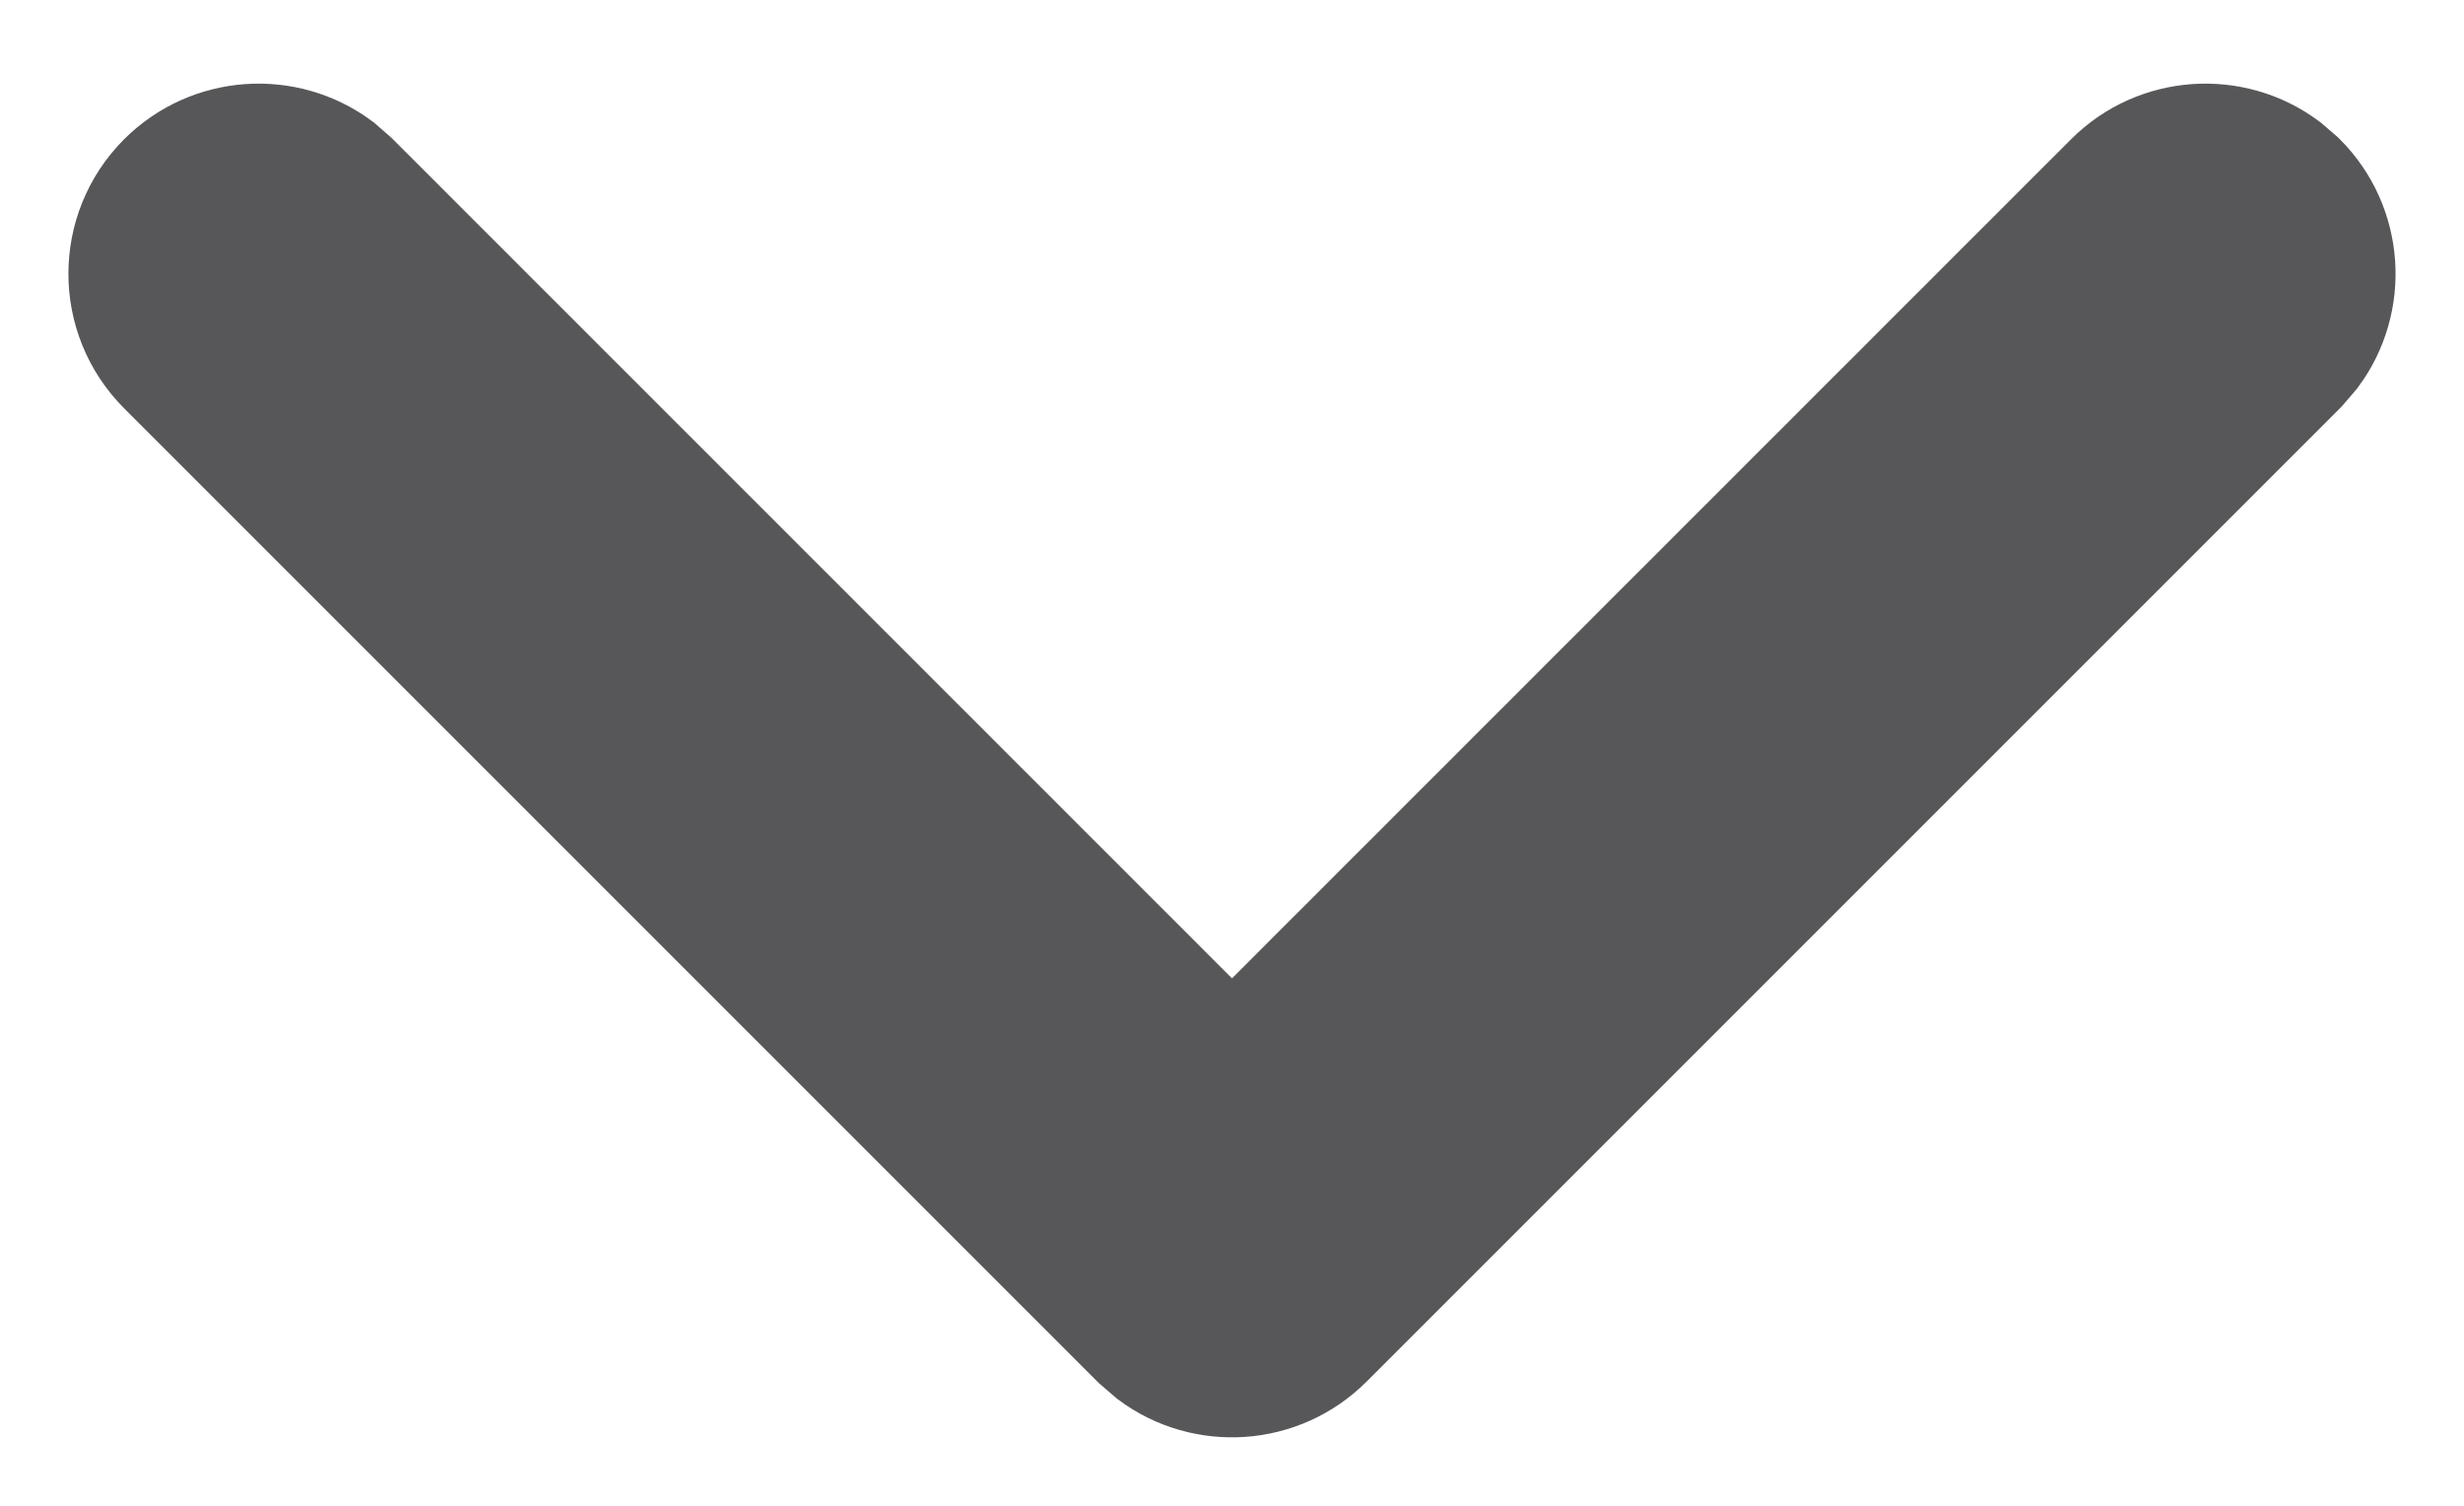
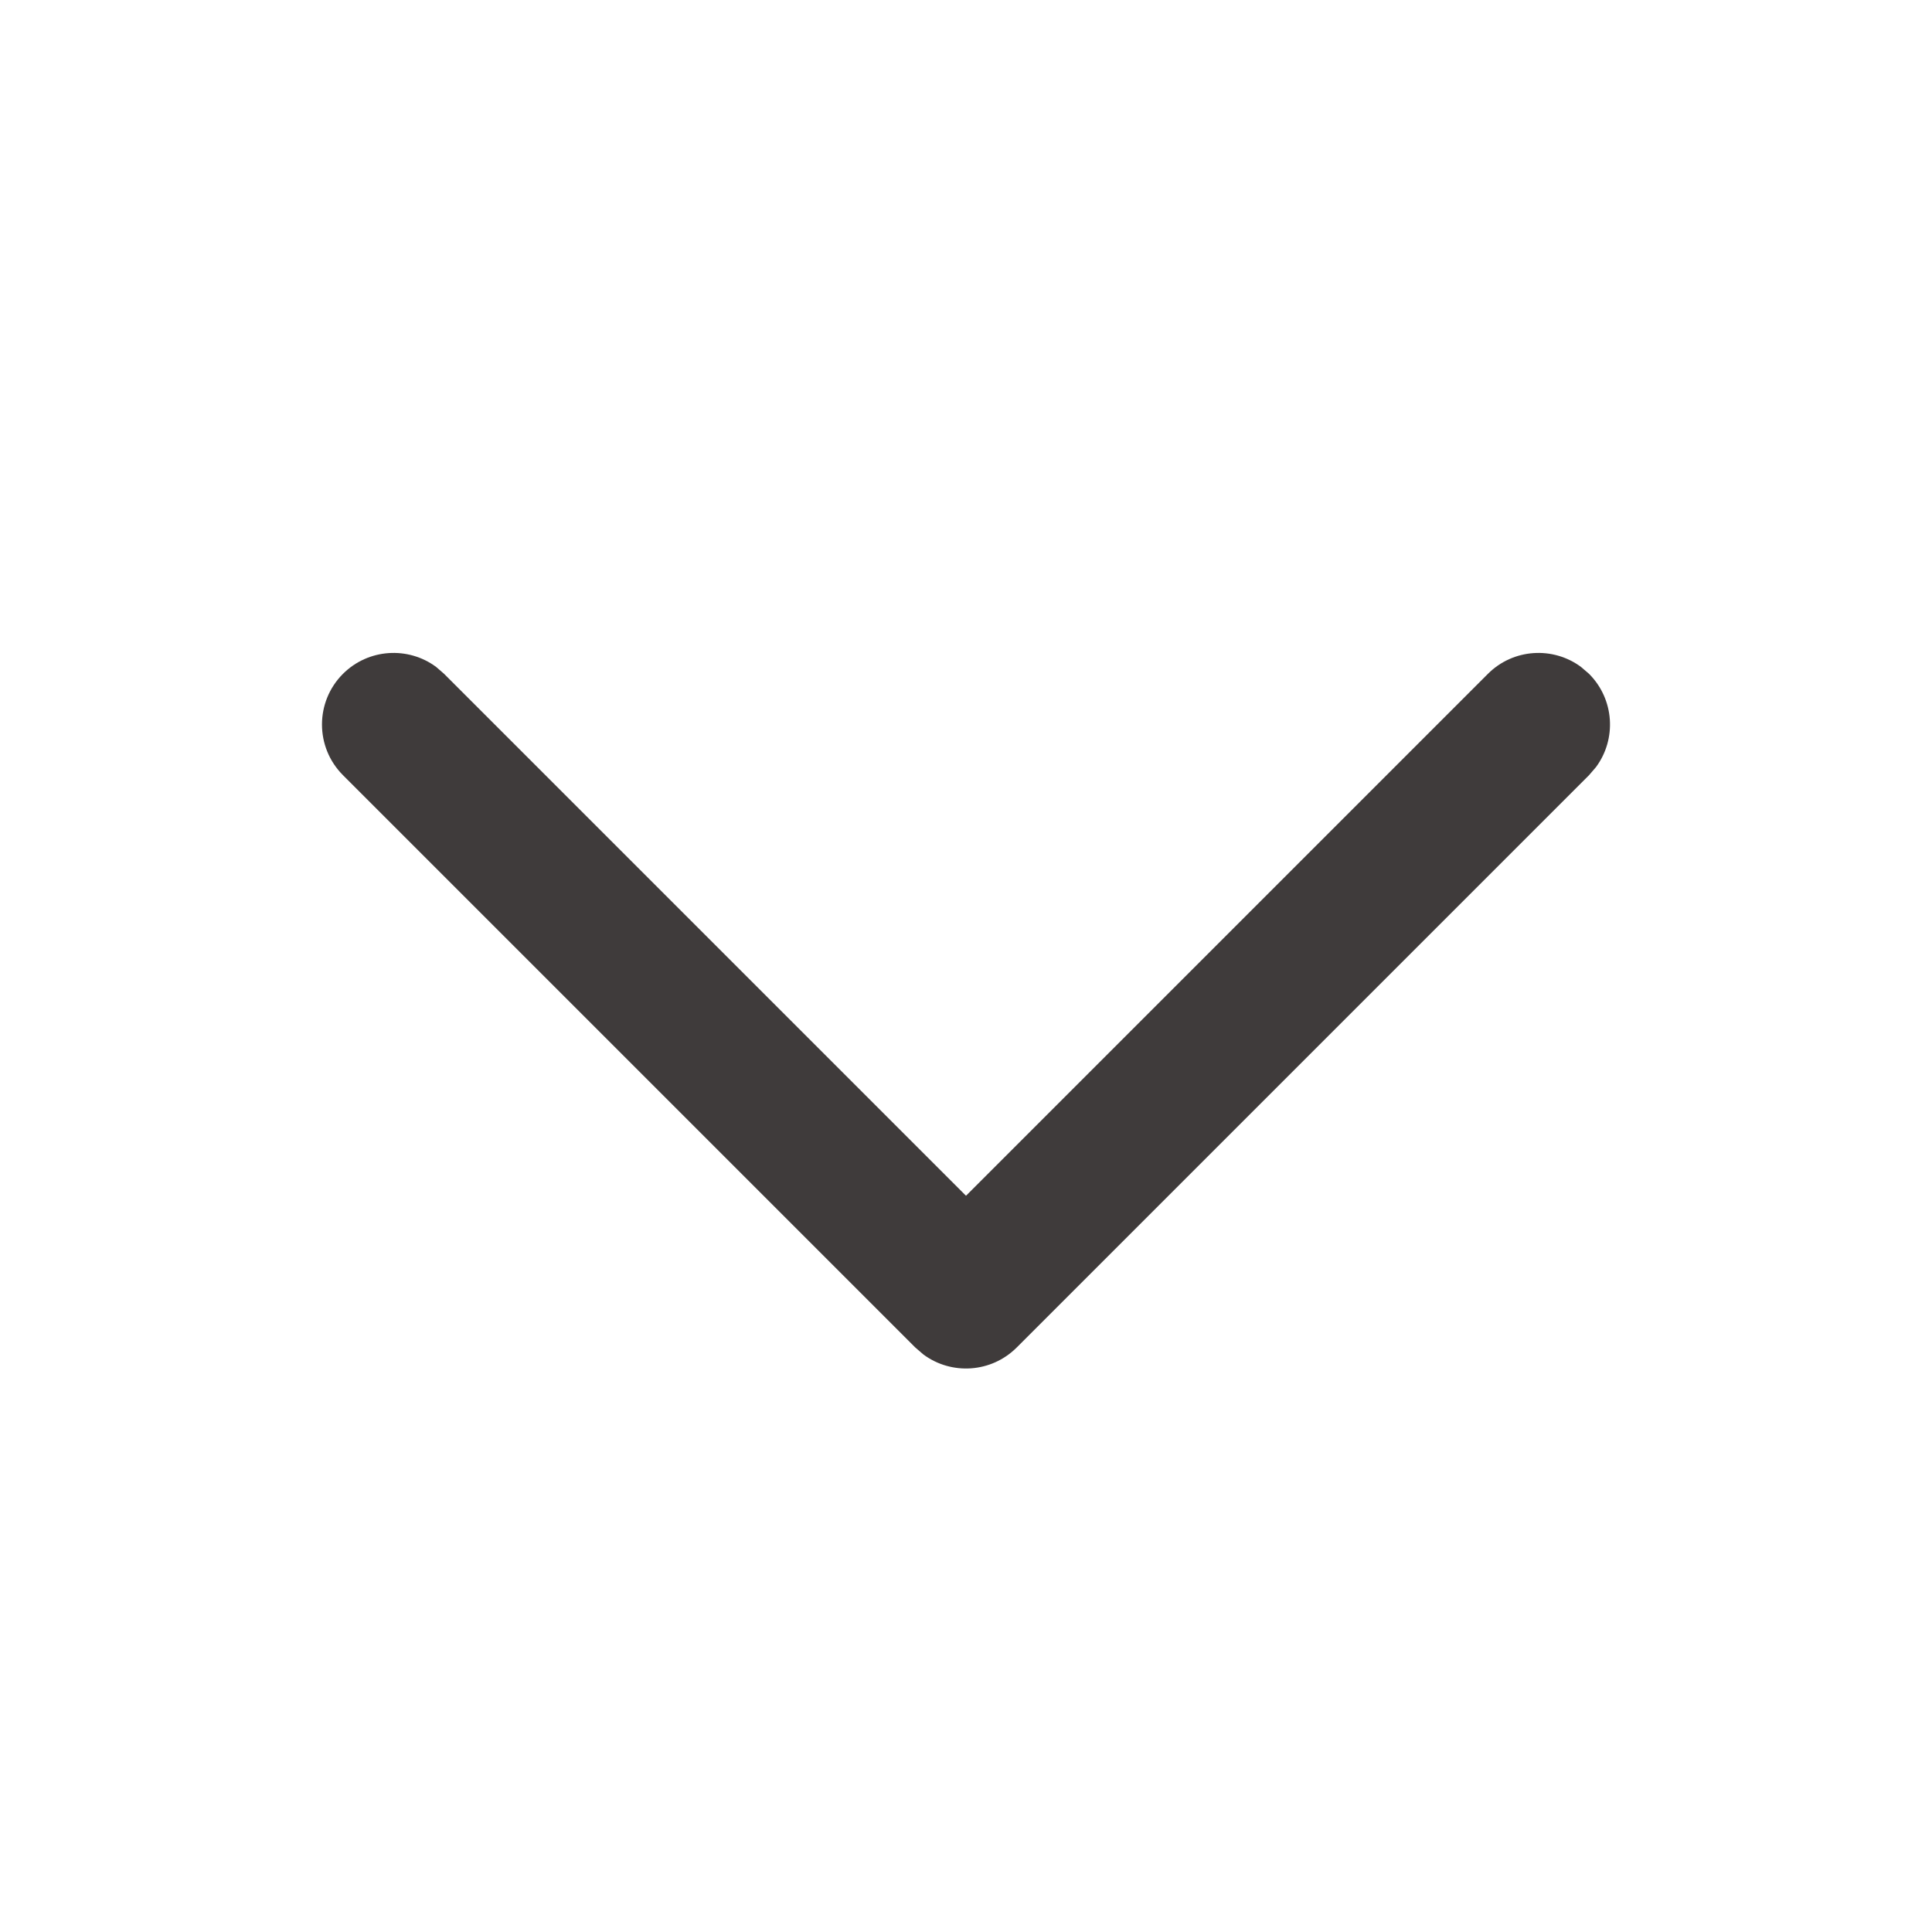
- <svg xmlns="http://www.w3.org/2000/svg" width="18" height="11" viewBox="0 0 18 11" fill="none">
-   <path fill-rule="evenodd" clip-rule="evenodd" d="M1.26 2.629C0.913 2.281 0.913 1.719 1.26 1.371C1.576 1.056 2.07 1.027 2.418 1.285L2.517 1.371L9 7.854L15.483 1.371C15.798 1.056 16.292 1.027 16.64 1.285L16.74 1.371C17.055 1.687 17.084 2.181 16.826 2.529L16.74 2.629L9.629 9.74C9.313 10.055 8.819 10.084 8.471 9.826L8.371 9.74L1.26 2.629Z" fill="#57575A" stroke="#57575A" />
+ <svg xmlns="http://www.w3.org/2000/svg" width="24" height="24" viewBox="0 0 24 24" fill="none">
+   <path fill-rule="evenodd" clip-rule="evenodd" d="M4.26 9.629C3.913 9.281 3.913 8.719 4.26 8.371C4.576 8.056 5.07 8.027 5.418 8.285L5.517 8.371L12 14.854L18.483 8.371C18.798 8.056 19.292 8.027 19.64 8.285L19.74 8.371C20.055 8.687 20.084 9.181 19.826 9.529L19.74 9.629L12.629 16.74C12.313 17.055 11.819 17.084 11.471 16.826L11.371 16.74L4.26 9.629Z" fill="#3F3B3B" />
</svg>
